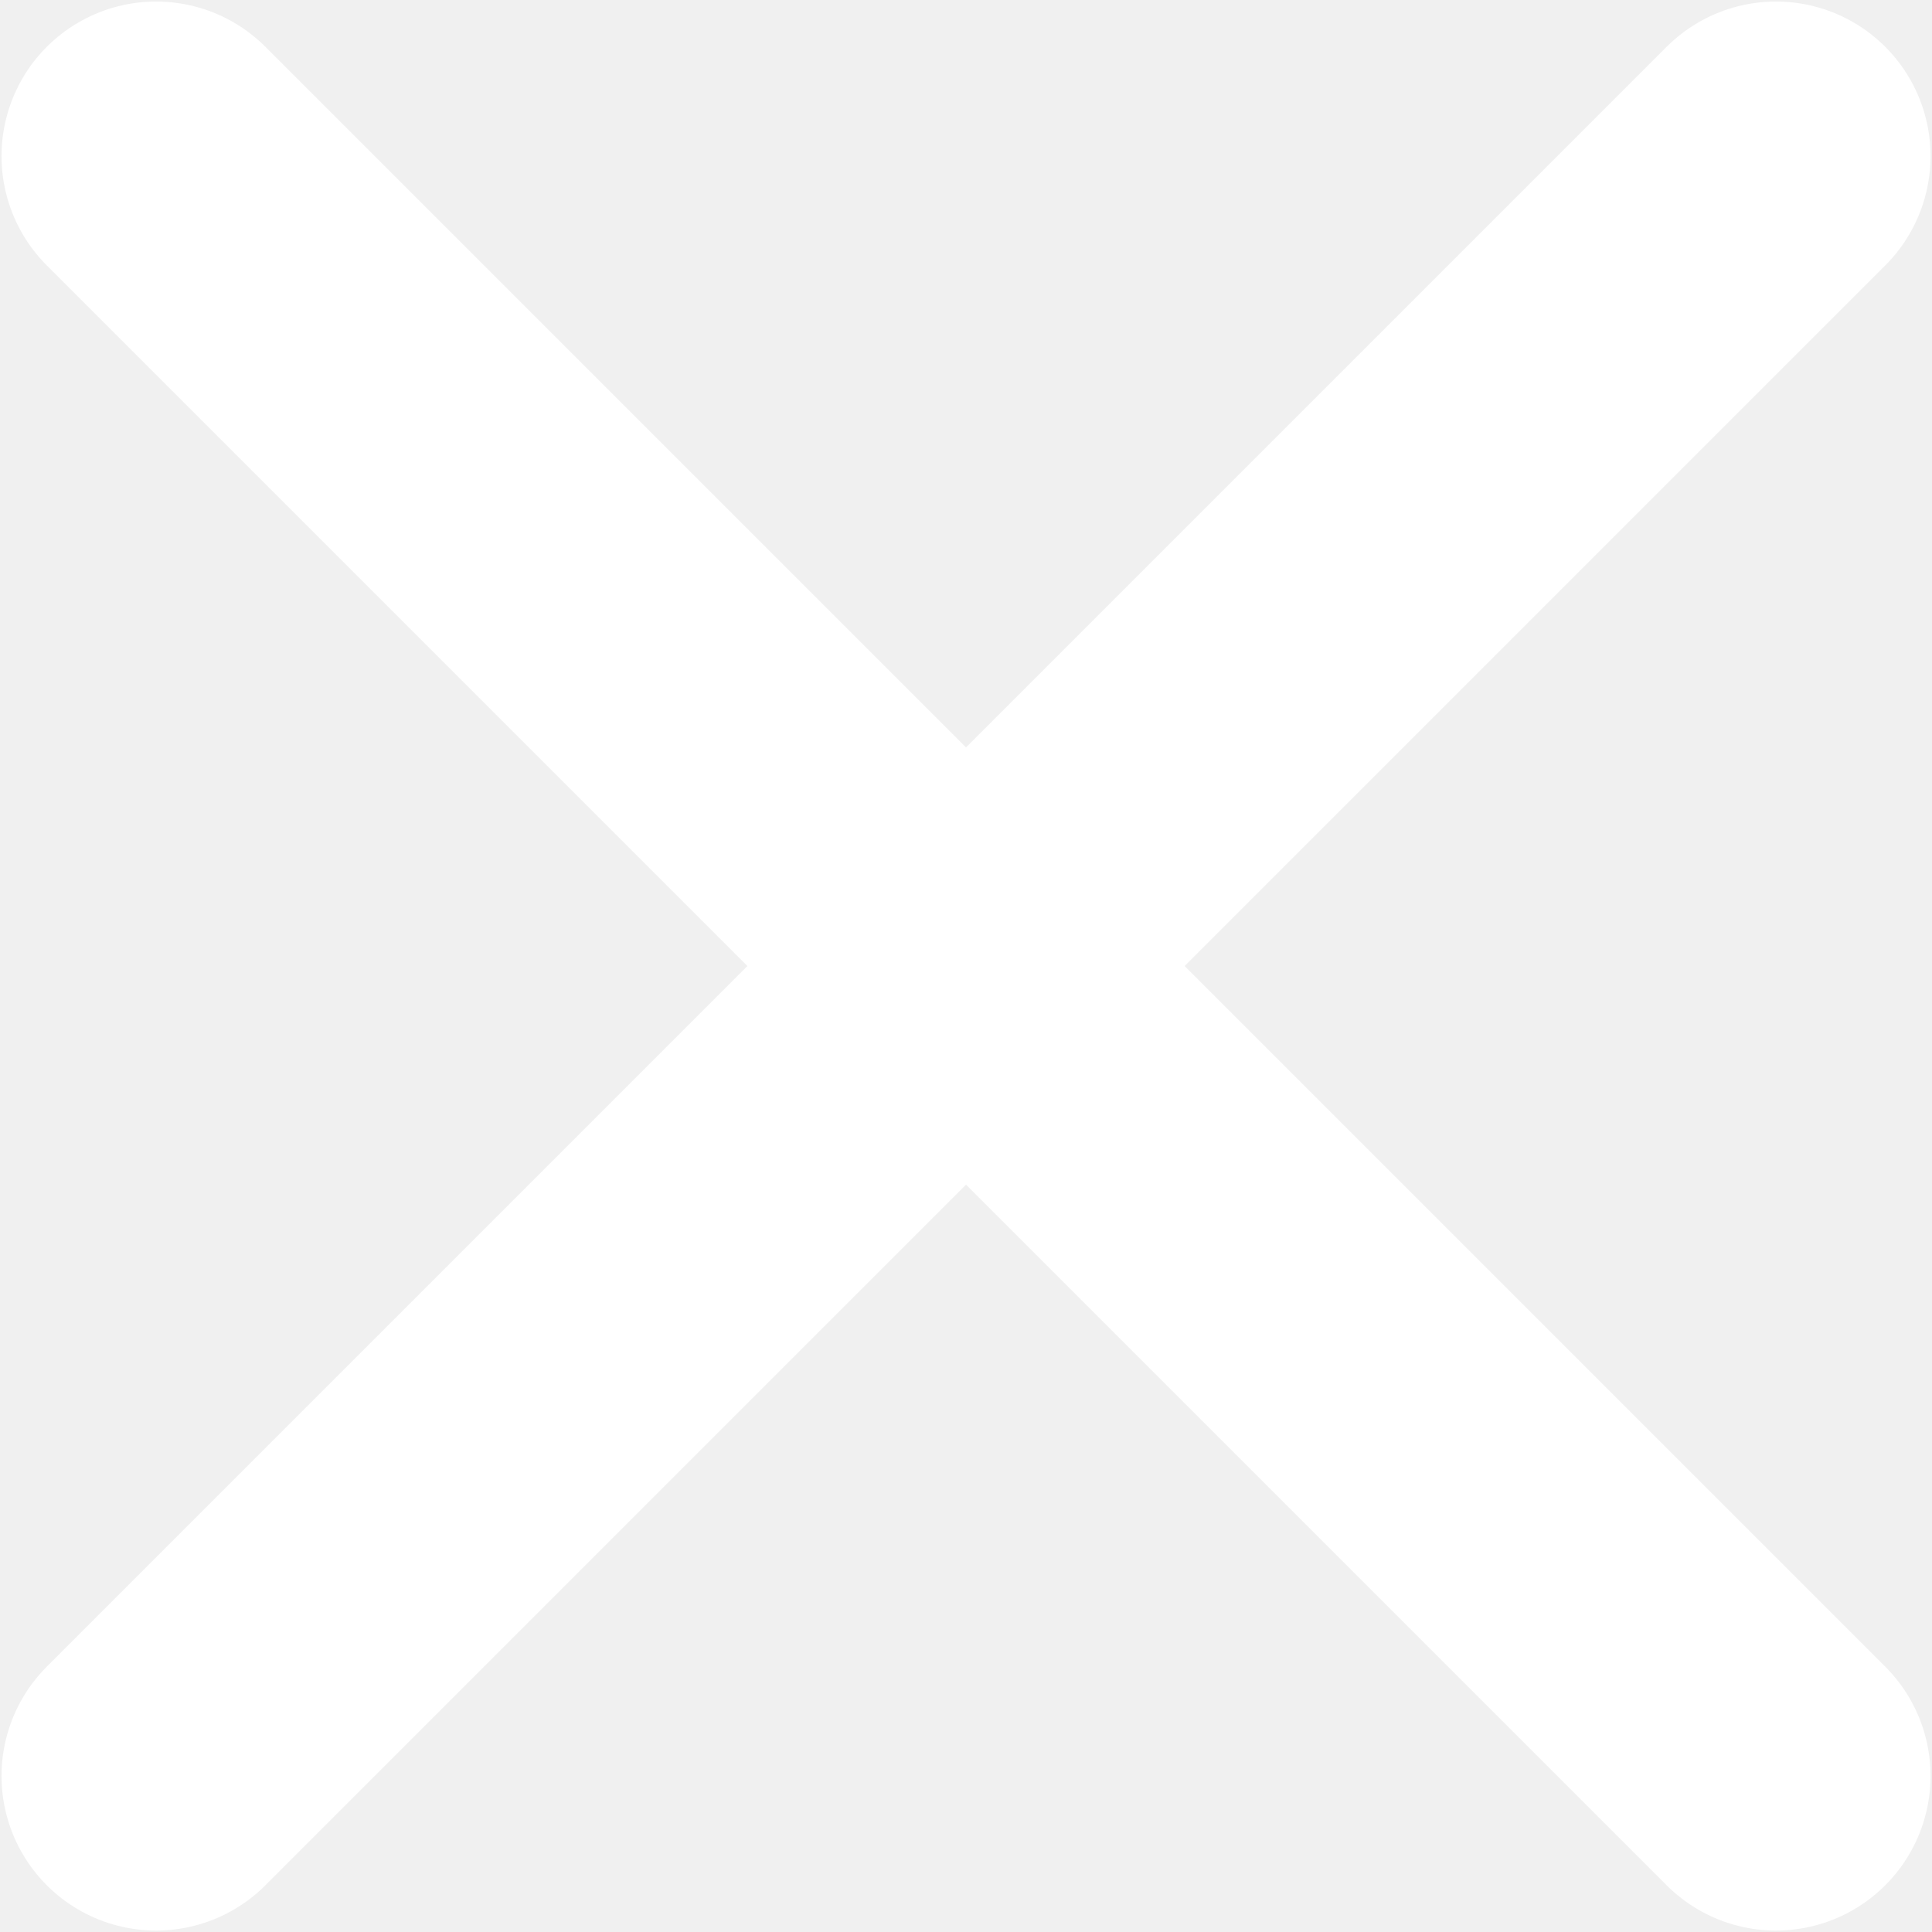
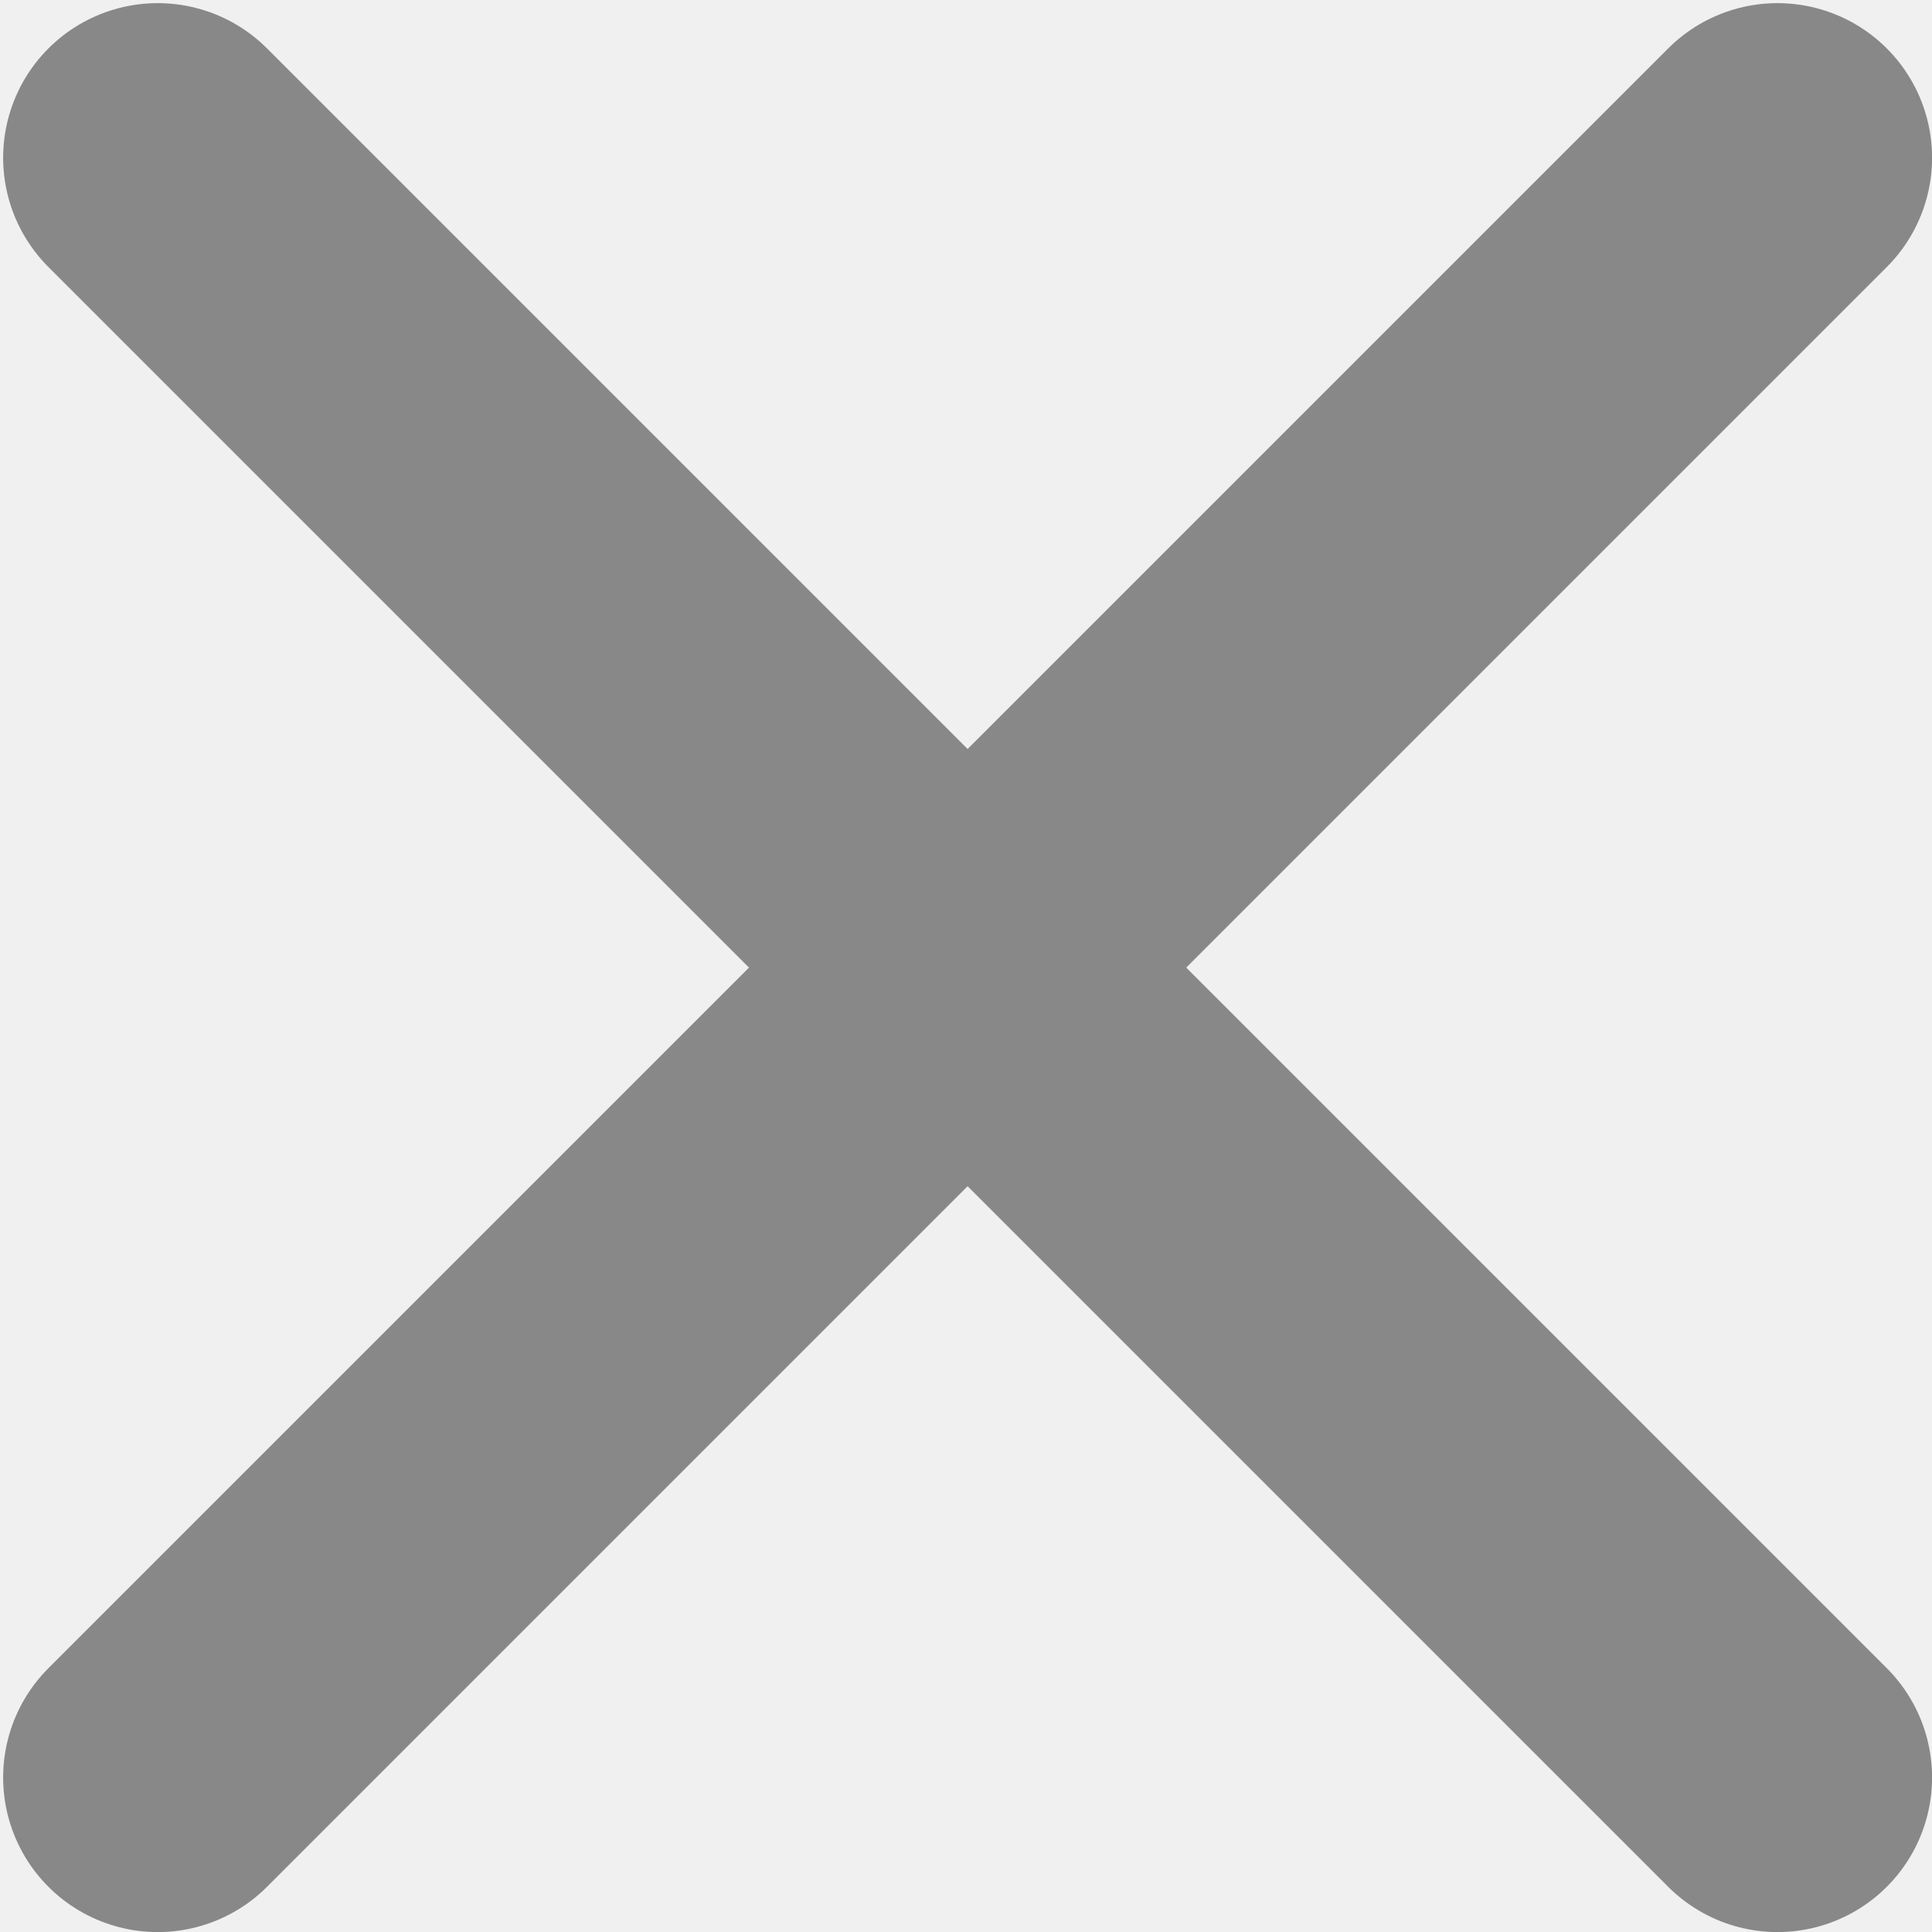
<svg xmlns="http://www.w3.org/2000/svg" width="13.229mm" height="13.229mm" viewBox="0 0 13.229 13.229" version="1.1" id="svg1742">
  <defs id="defs1736" />
-   <g id="layer1" transform="translate(-34.04132,-60.49425)">
-     <g id="g4653" style="stroke:#ffffff;stroke-width:2.215;stroke-miterlimit:4;stroke-dasharray:none" transform="matrix(0.95576,0,0,0.95576,-69.13838,13.56594)">
-       <path id="path4643" d="m 109.074,50.219 11.605,11.605" style="fill:none;stroke:#ffffff;stroke-width:2.215;stroke-linecap:round;stroke-linejoin:miter;stroke-miterlimit:4;stroke-dasharray:none;stroke-opacity:1" />
-       <path id="path4645" d="M 120.679,50.219 109.074,61.824" style="fill:none;stroke:#ffffff;stroke-width:2.215;stroke-linecap:round;stroke-linejoin:miter;stroke-miterlimit:4;stroke-dasharray:none;stroke-opacity:1" />
-     </g>
+   <g id="layer1">
+     <path id="path4643" d="M 1.08,1.08 12.171,12.171" style="fill:none;stroke:#888888;stroke-width:2.117;stroke-linecap:round;stroke-linejoin:miter;stroke-miterlimit:4;stroke-dasharray:none;stroke-opacity:1" />
+     <path id="path4645" d="M 12.171,1.08 1.08,12.171" style="fill:none;stroke:#888888;stroke-width:2.117;stroke-linecap:round;stroke-linejoin:miter;stroke-miterlimit:4;stroke-dasharray:none;stroke-opacity:1" />
  </g>
</svg>
